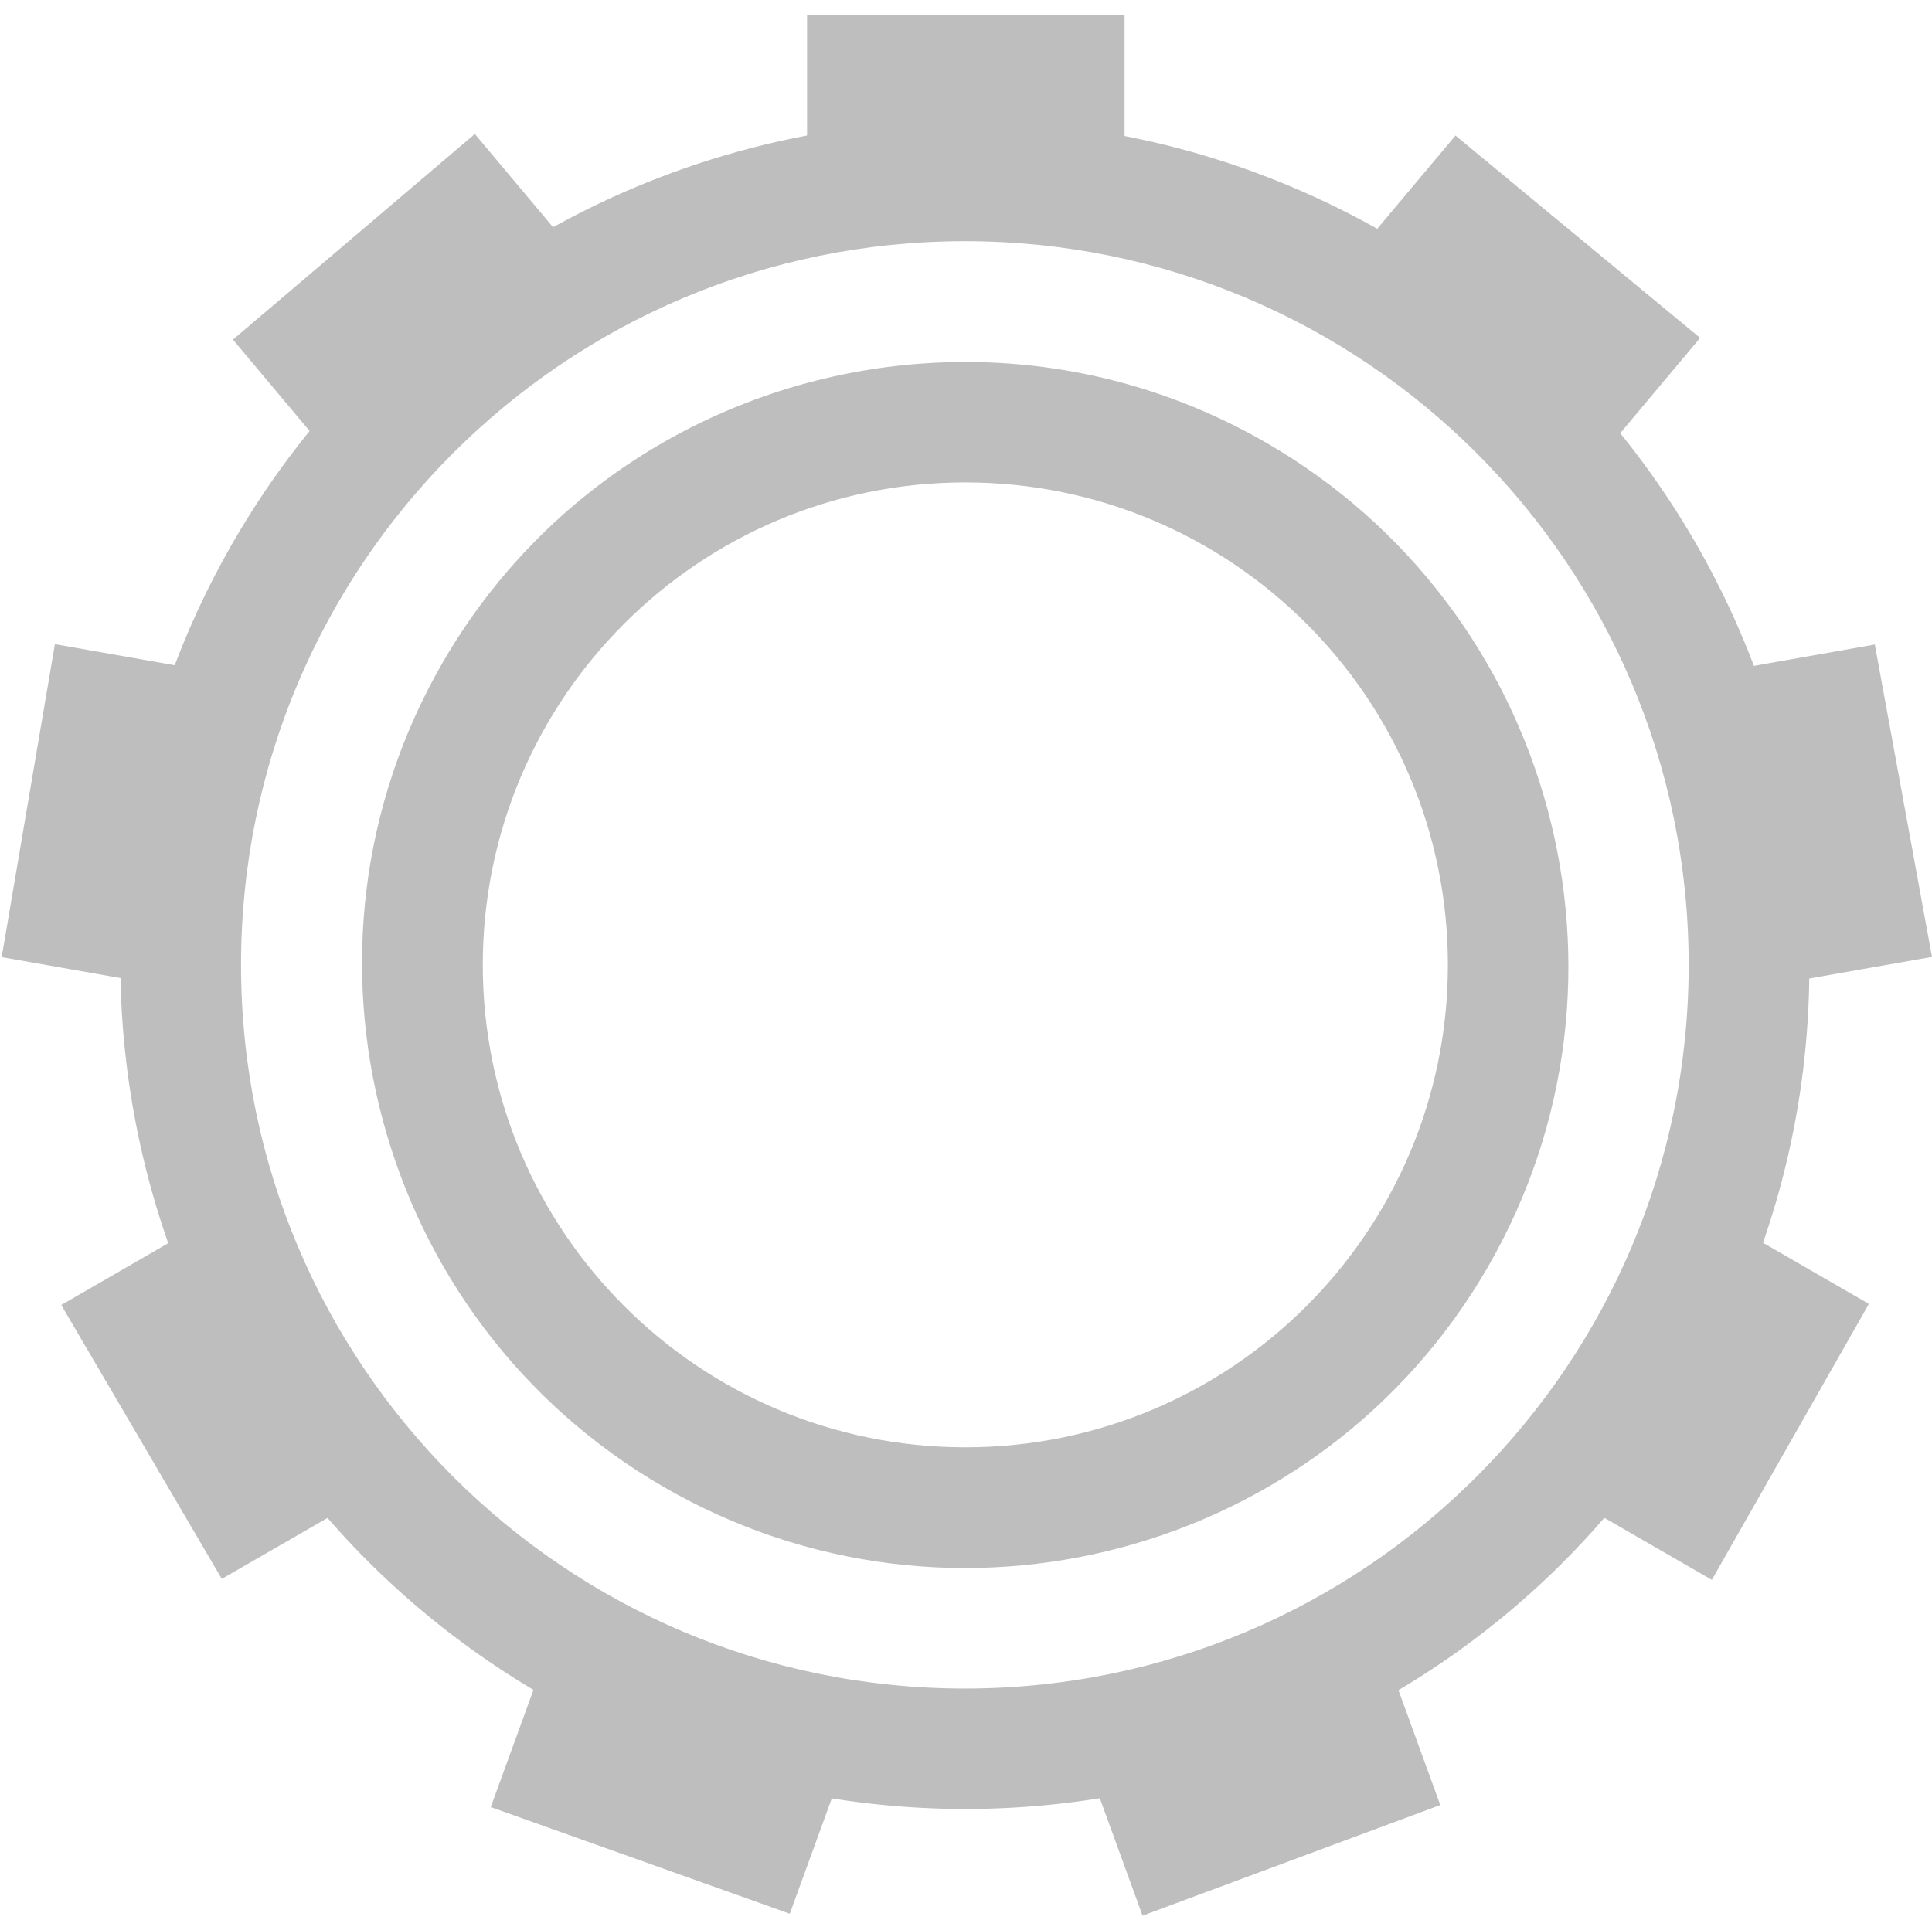
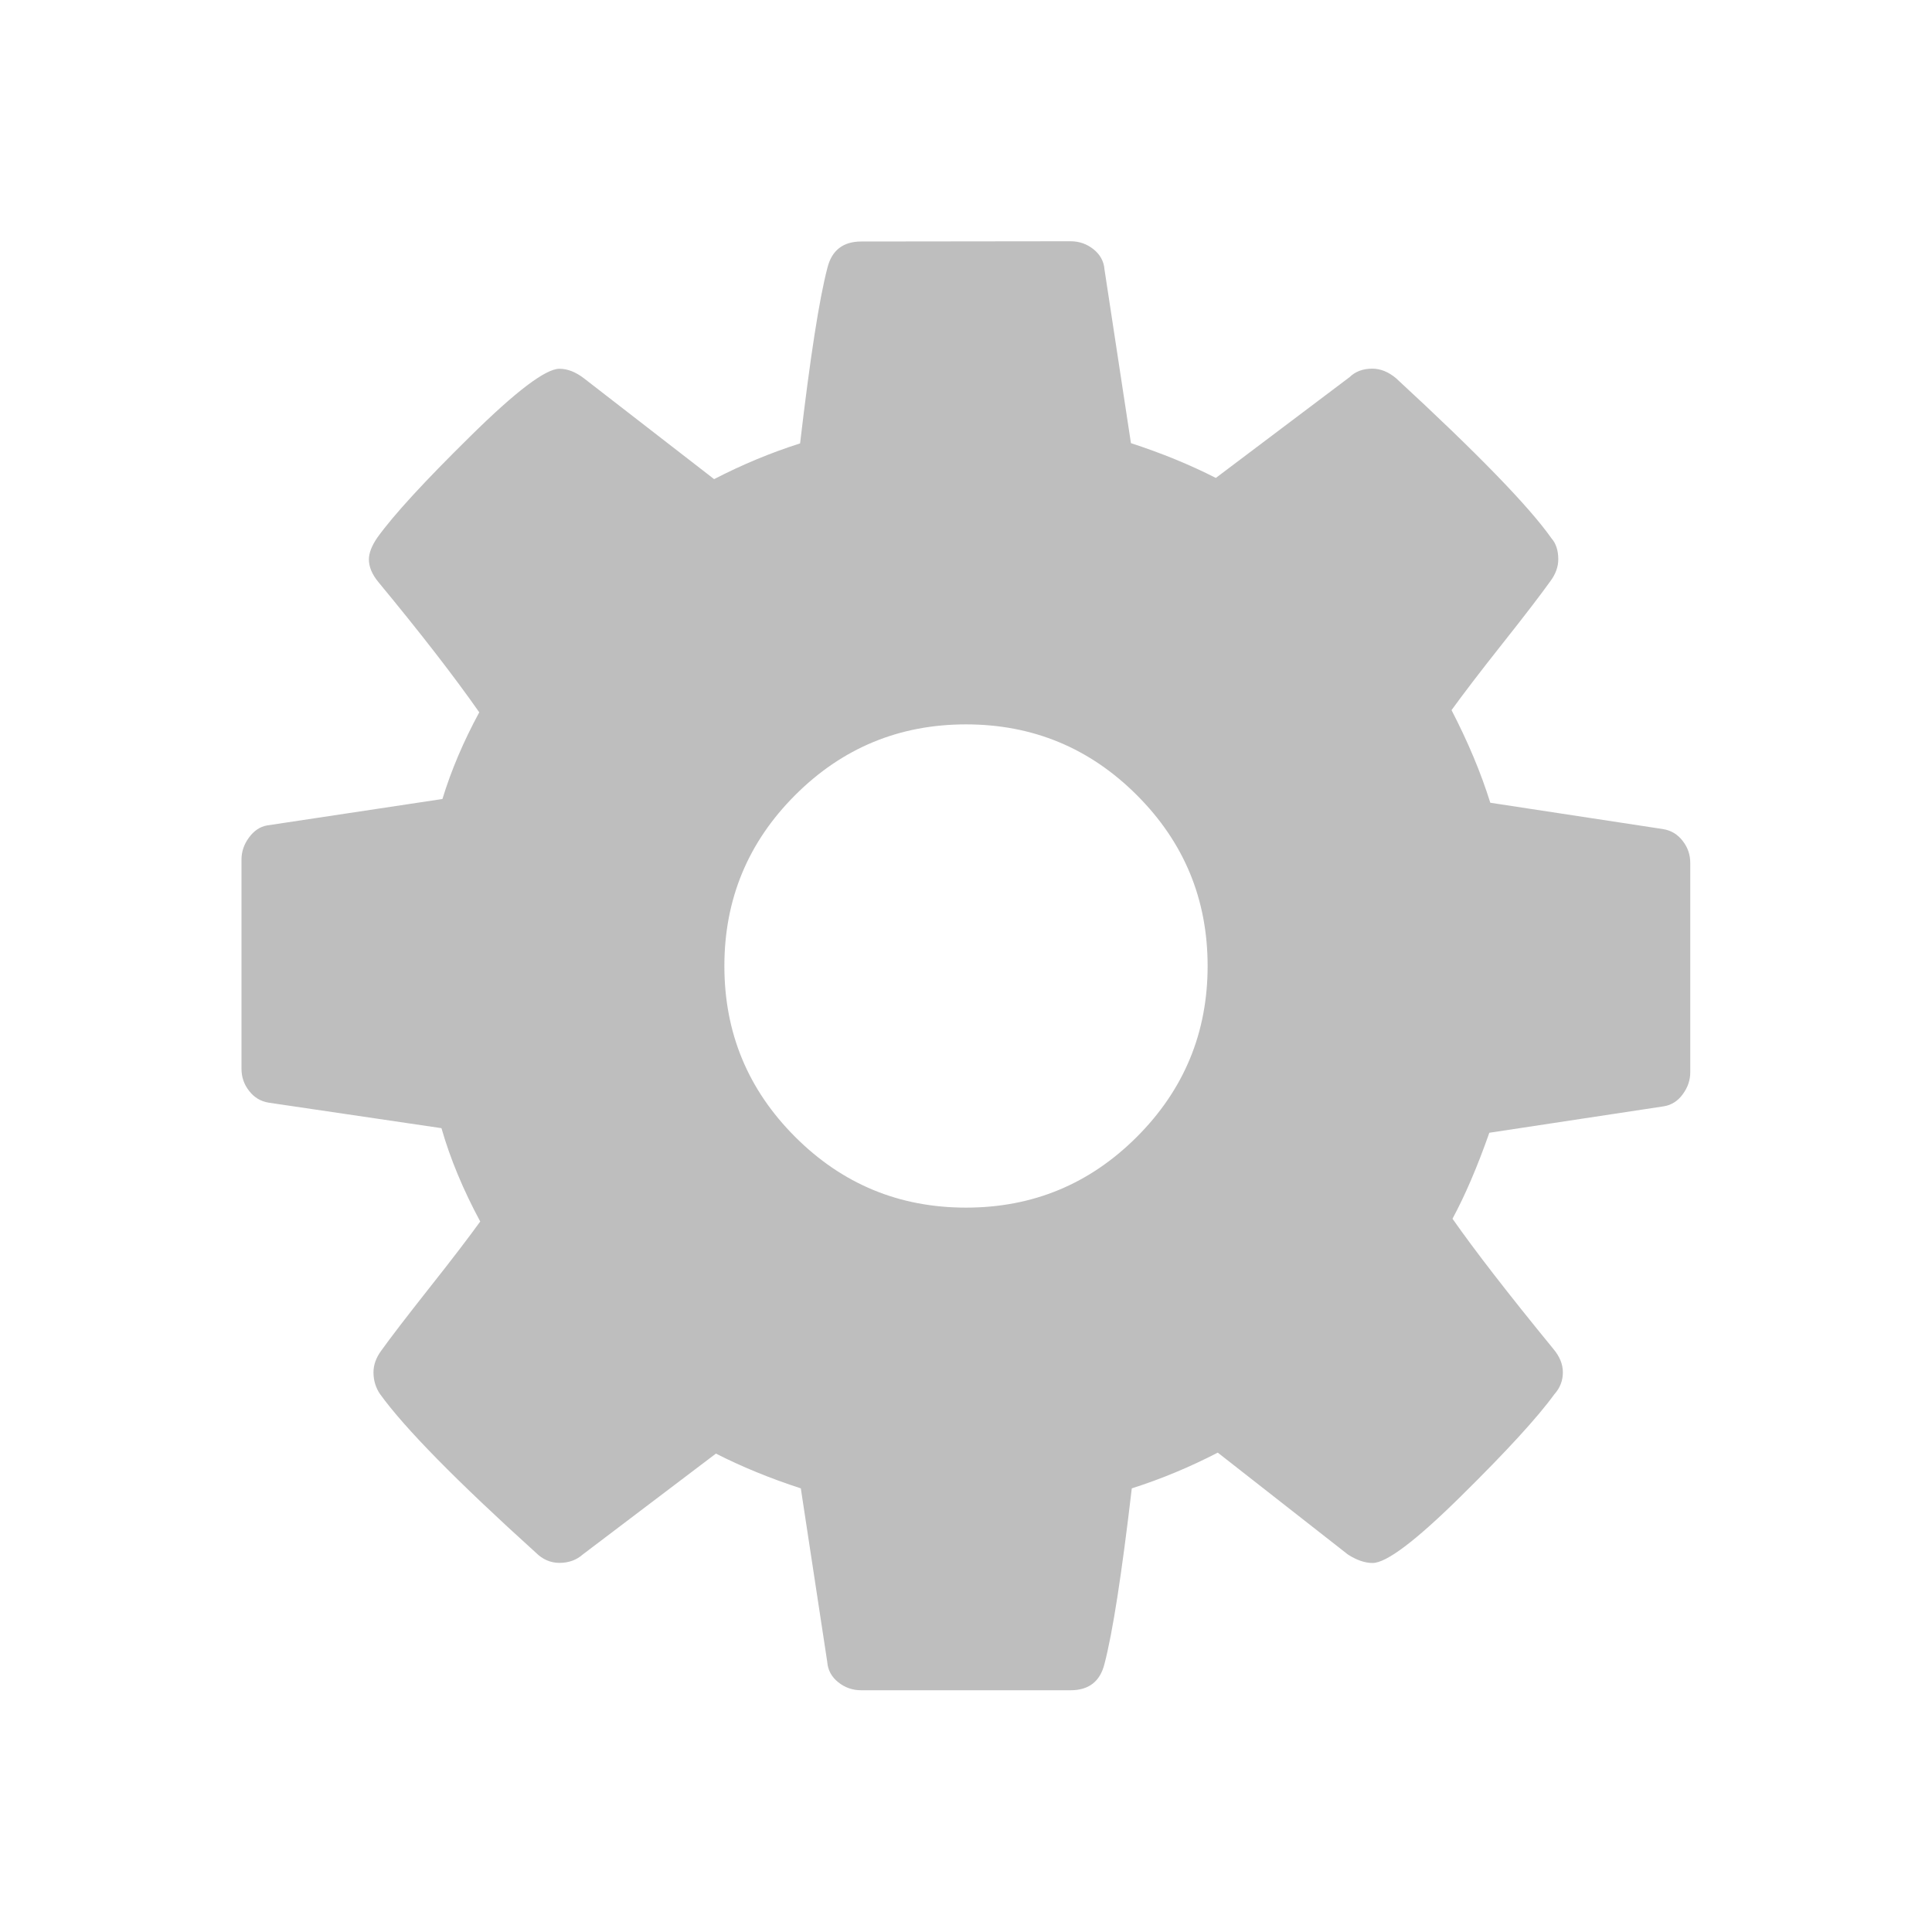
- <svg xmlns="http://www.w3.org/2000/svg" version="1.1" viewBox="0 0 16.015 16">
-   <g transform="translate(-192 -80)" fill="#bebebe">
-     <path d="m200.18 81.004c-2.483-0.066-4.923 1.194-6.248 3.492-1.928 3.343-0.776 7.629 2.57 9.562 3.346 1.933 7.634 0.792 9.562-2.551 1.928-3.343 0.776-7.633-2.57-9.566-1.046-0.604-2.186-0.908-3.314-0.938zm-0.182 0.996a6 6 0 0 1 6 6 6 6 0 0 1-6 6 6 6 0 0 1-6-6 6 6 0 0 1 6-6z" />
-     <path d="m198.69 80.122v1.545c0.868-0.178 1.764-0.176 2.632 0.005v-1.55zm-2.754 0.989-2.005 1.705 0.988 1.178c0.549-0.696 1.236-1.271 2.017-1.691zm8.129 0.013-0.993 1.183c0.057 0.029 0.114 0.059 0.171 0.09 0.711 0.413 1.337 0.957 1.845 1.603l1.005-1.198zm-11.61 4.217-0.441 2.595 1.515 0.267c-0.027-0.887 0.128-1.769 0.455-2.593zm15.086 3e-3 -1.523 0.269c0.33 0.823 0.488 1.705 0.464 2.591l1.533-0.27zm-13.682 4.695-1.351 0.781h-3.4e-4l1.331 2.271 1.338-0.772c-0.59-0.662-1.038-1.438-1.317-2.279zm12.301 3e-3c-0.136 0.422-0.315 0.829-0.535 1.215-0.221 0.382-0.48 0.74-0.774 1.069l1.339 0.773 1.302-2.288zm-9.557 3.472-0.535 1.469 2.479 0.884 0.526-1.445c-0.811-0.119-1.593-0.39-2.303-0.8-0.056-0.035-0.112-0.071-0.167-0.108zm6.813 0.015c-0.754 0.465-1.597 0.771-2.475 0.898l0.53 1.456 2.468-0.917z" />
-     <path d="m199.65 83.014c-1.602 0.112-3.122 0.991-3.982 2.482-1.377 2.387-0.553 5.453 1.836 6.834 2.389 1.381 5.453 0.561 6.83-1.826 1.377-2.387 0.553-5.451-1.836-6.832-0.896-0.518-1.886-0.726-2.848-0.658zm0.352 0.986a4 4 0 0 1 4 4 4 4 0 0 1-4 4 4 4 0 0 1-4-4 4 4 0 0 1 4-4z" />
-   </g>
+ <svg xmlns="http://www.w3.org/2000/svg" version="1.1" viewBox="0 0 16 16">
+   <path d="m7.133 2c-0.151 0-0.245 0.073-0.281 0.219-0.068 0.26-0.143 0.745-0.226 1.453-0.245 0.078-0.482 0.177-0.712 0.296l-1.078-0.835c-0.068-0.052-0.135-0.079-0.203-0.079-0.115 0-0.361 0.187-0.738 0.559-0.378 0.372-0.635 0.651-0.77 0.839-0.047 0.068-0.07 0.129-0.07 0.181 0 0.062 0.027 0.125 0.079 0.188 0.349 0.422 0.627 0.781 0.835 1.078-0.13 0.24-0.232 0.479-0.305 0.718l-1.453 0.219c-0.057 0.01-0.107 0.043-0.149 0.1-0.042 0.057-0.062 0.118-0.062 0.181v1.734c0 0.068 0.02 0.128 0.062 0.182 0.042 0.055 0.096 0.088 0.164 0.099l1.43 0.211c0.073 0.255 0.181 0.513 0.321 0.773-0.094 0.13-0.234 0.314-0.422 0.551-0.187 0.237-0.32 0.41-0.398 0.519-0.042 0.057-0.064 0.117-0.064 0.179 0 0.068 0.019 0.129 0.055 0.181 0.203 0.281 0.633 0.719 1.289 1.312 0.057 0.057 0.123 0.085 0.196 0.085 0.078 0 0.142-0.024 0.194-0.07l1.102-0.835c0.214 0.109 0.448 0.205 0.703 0.288l0.219 1.438c0.005 0.068 0.036 0.123 0.09 0.167 0.055 0.044 0.118 0.067 0.191 0.067h1.734c0.151 0 0.245-0.073 0.281-0.219 0.068-0.26 0.143-0.745 0.226-1.453 0.245-0.078 0.482-0.177 0.712-0.296l1.078 0.844c0.073 0.047 0.142 0.07 0.204 0.07 0.115 0 0.358-0.184 0.733-0.554 0.375-0.37 0.633-0.651 0.773-0.844 0.047-0.052 0.07-0.113 0.07-0.181 0-0.068-0.027-0.132-0.079-0.194-0.375-0.458-0.653-0.818-0.835-1.078 0.104-0.193 0.206-0.43 0.305-0.712l1.445-0.219c0.062-0.01 0.116-0.043 0.157-0.1 0.042-0.057 0.062-0.118 0.062-0.181v-1.734c9.5e-5 -0.068-0.02-0.128-0.062-0.182-0.042-0.055-0.096-0.088-0.164-0.099l-1.43-0.218c-0.078-0.25-0.186-0.506-0.321-0.767 0.094-0.13 0.234-0.314 0.422-0.551s0.32-0.41 0.398-0.519c0.042-0.057 0.064-0.117 0.064-0.179 0-0.073-0.019-0.131-0.055-0.172-0.187-0.266-0.617-0.708-1.289-1.328-0.062-0.052-0.128-0.079-0.196-0.079-0.078 0-0.141 0.024-0.188 0.07l-1.108 0.835c-0.214-0.109-0.448-0.205-0.703-0.288l-0.219-1.438c-0.005-0.068-0.036-0.123-0.09-0.167-0.055-0.044-0.118-0.067-0.191-0.067zm0.867 3.999c0.552 0 1.024 0.195 1.415 0.586 0.391 0.391 0.586 0.862 0.586 1.415 0 0.552-0.195 1.024-0.586 1.415-0.391 0.391-0.862 0.586-1.415 0.586s-1.024-0.195-1.415-0.586c-0.391-0.391-0.586-0.862-0.586-1.415 0-0.552 0.195-1.024 0.586-1.415 0.391-0.391 0.863-0.586 1.415-0.586z" fill="#bebebe" />
</svg>
